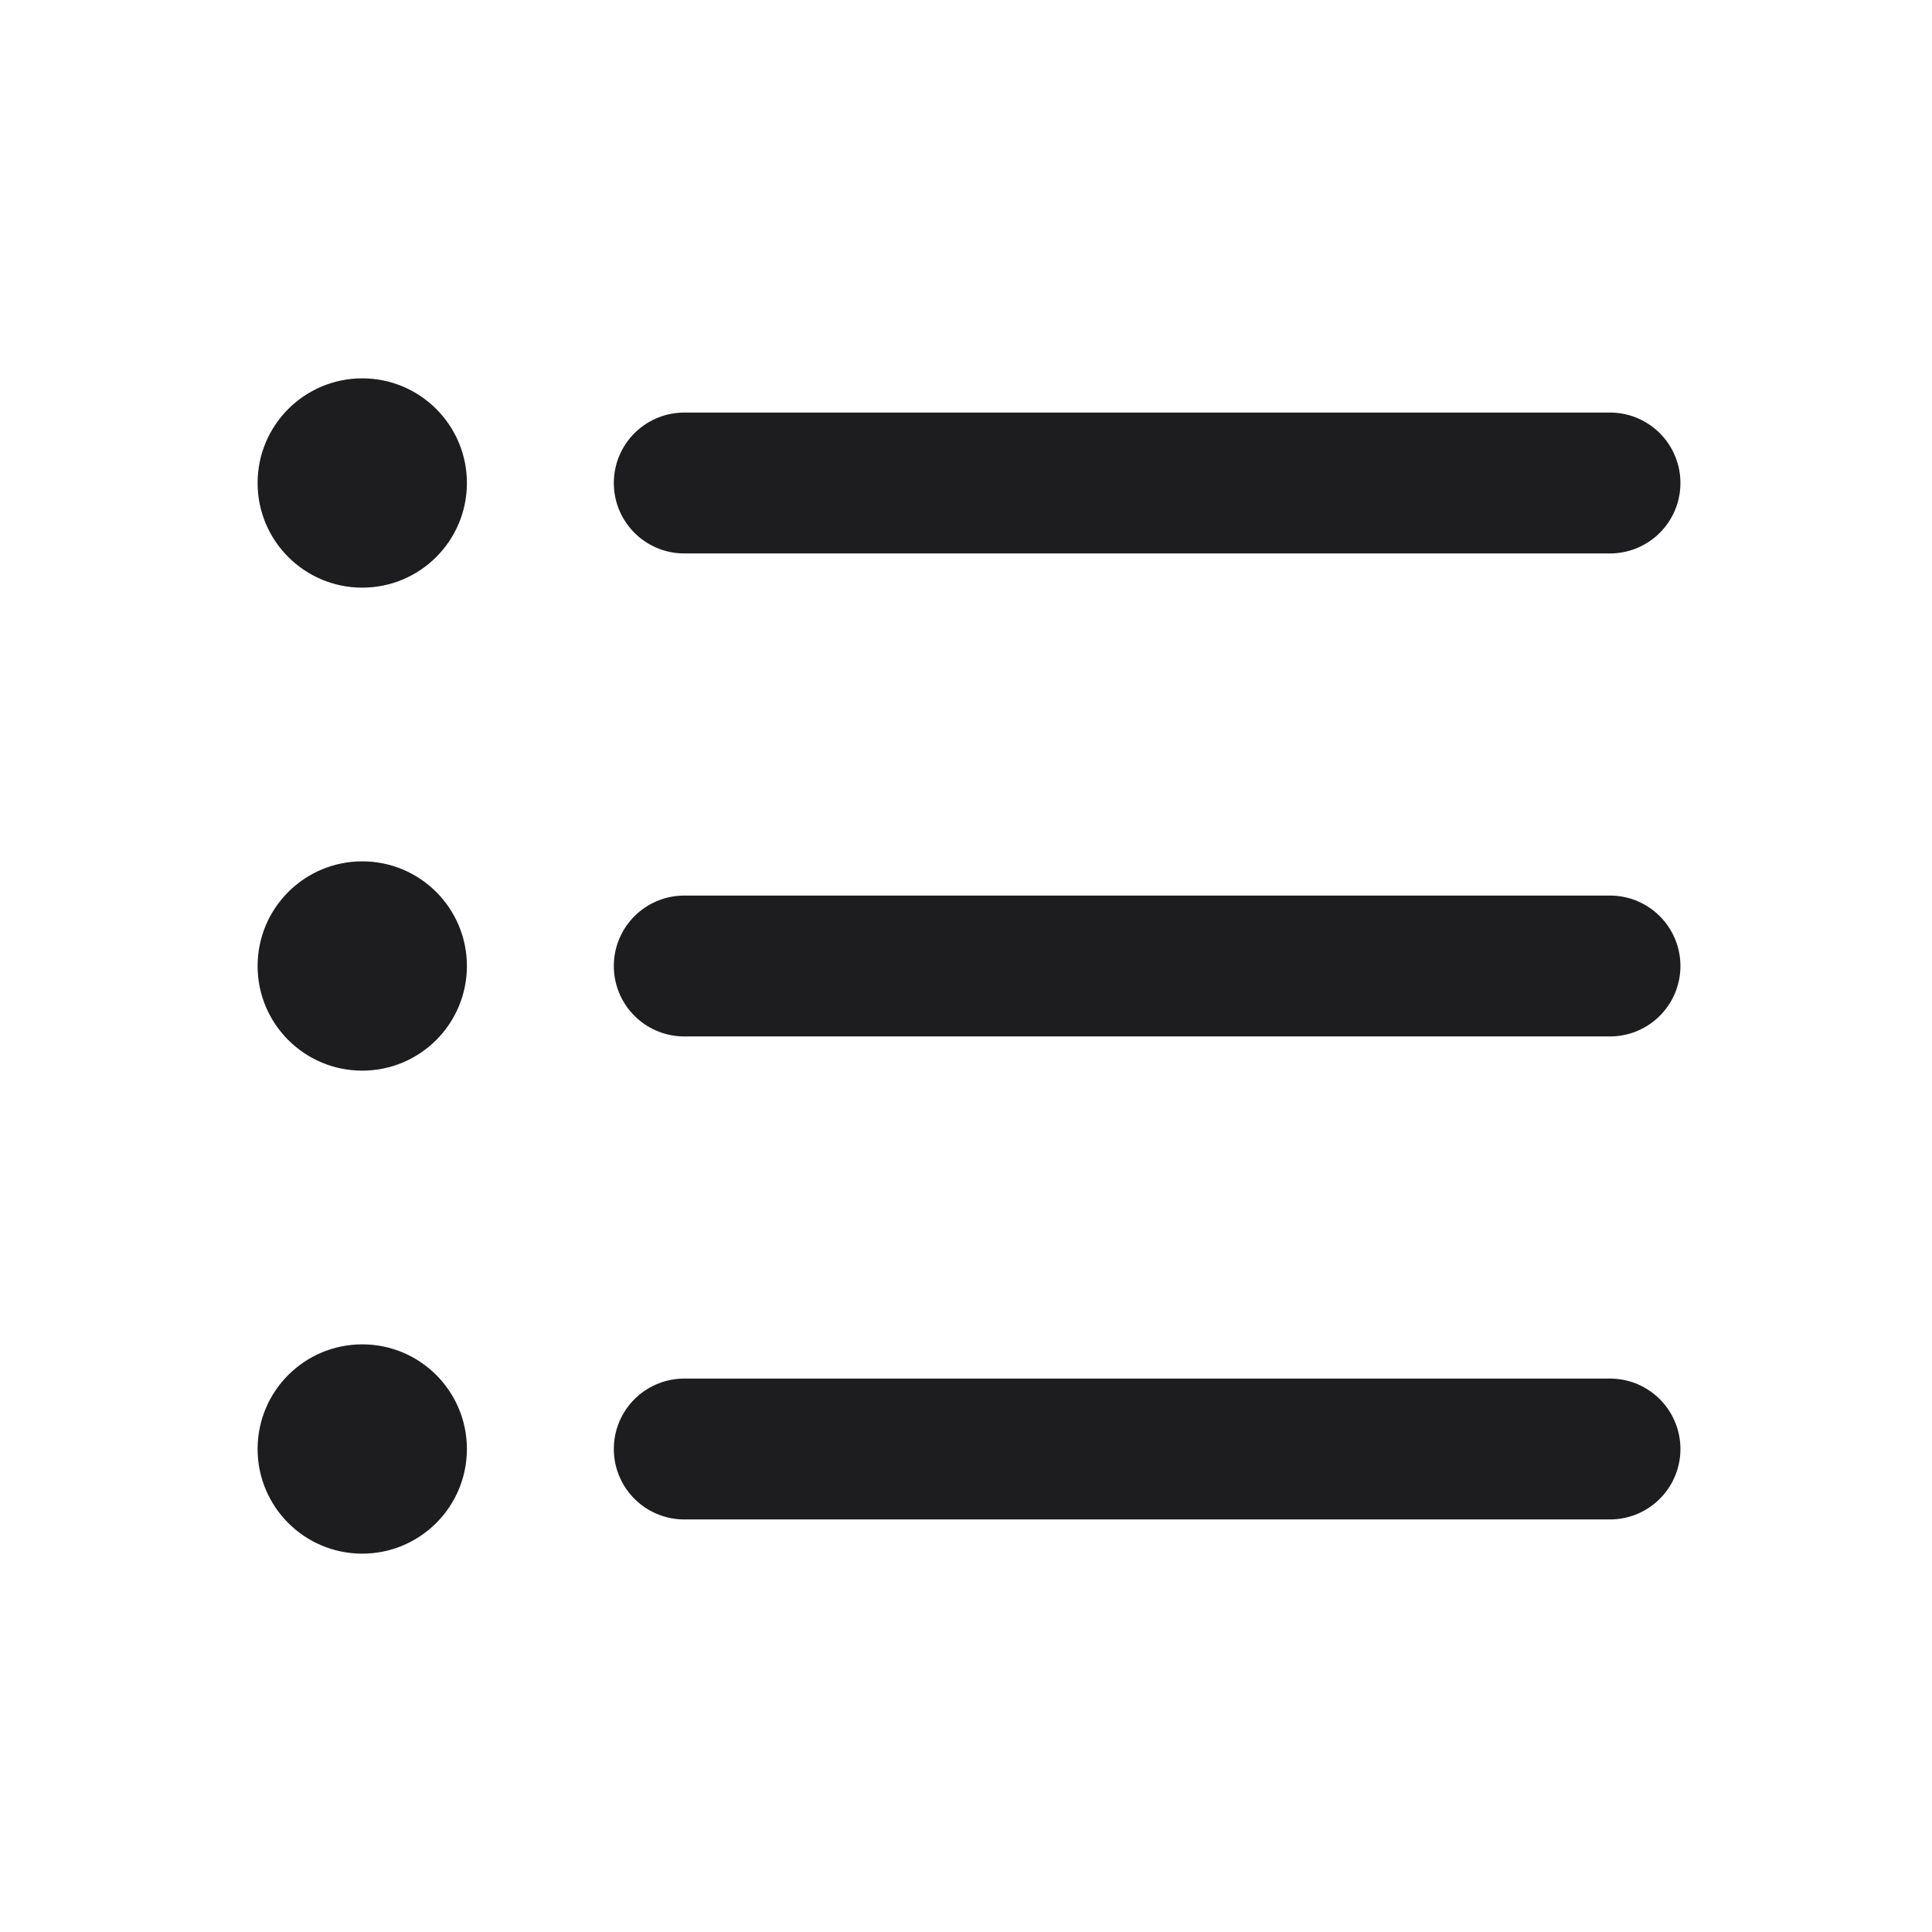
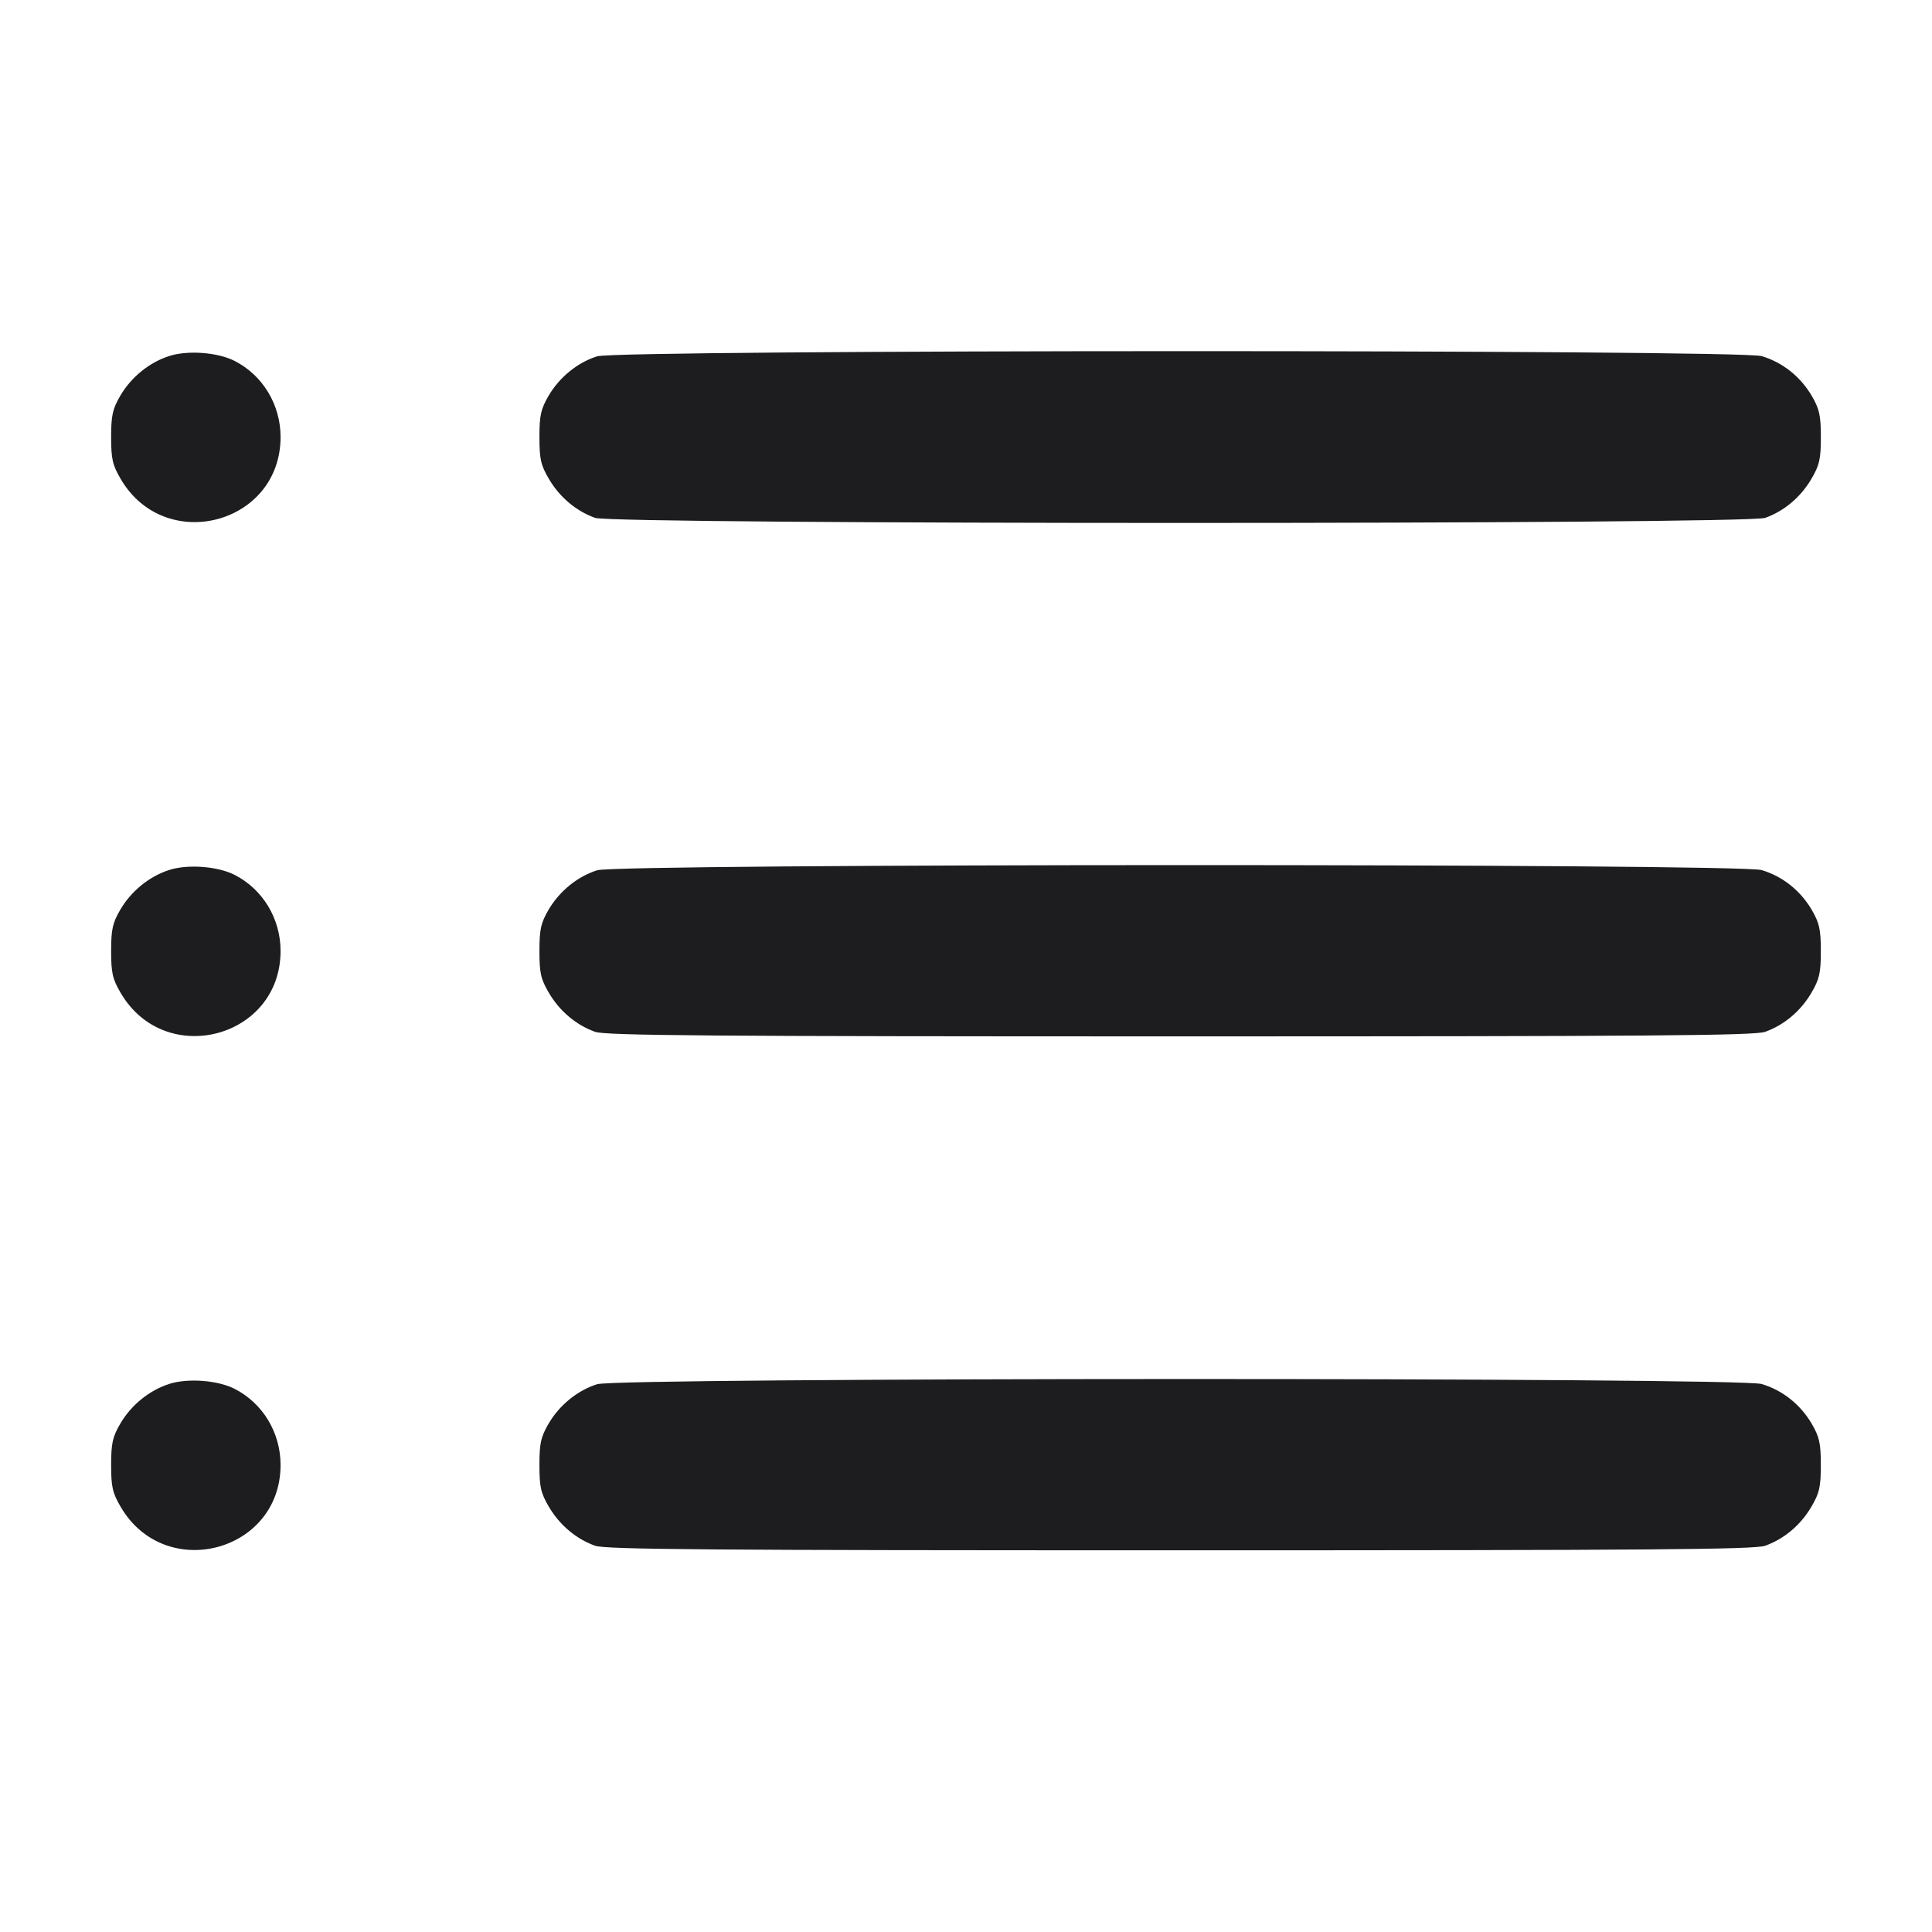
- <svg xmlns="http://www.w3.org/2000/svg" width="48" height="48" viewBox="0 0 24 24" fill="none" stroke="#1d1d1f" stroke-width="1.75" stroke-linecap="round" stroke-linejoin="round">
-   <circle cx="4.5" cy="6" r="1.3" fill="#1d1d1f" stroke="none" />
-   <circle cx="4.5" cy="12" r="1.3" fill="#1d1d1f" stroke="none" />
-   <circle cx="4.5" cy="18" r="1.3" fill="#1d1d1f" stroke="none" />
-   <path d="M8.5 6H20M8.5 12H20M8.5 18H20" />
+ <svg xmlns="http://www.w3.org/2000/svg" width="48" height="48" viewBox="1416.737 628.187 66.216 66.216" fill="#1d1d1f">
+   <path d="M1422.528,640.392c-0.678,0.22 -1.292,0.719 -1.665,1.353c-0.267,0.458 -0.317,0.675 -0.317,1.421c0,0.754 0.047,0.96 0.332,1.444c1.521,2.589 5.475,1.544 5.475,-1.444c0,-1.107 -0.605,-2.111 -1.571,-2.607c-0.581,-0.299 -1.621,-0.376 -2.255,-0.167M1437.207,640.398c-0.672,0.211 -1.289,0.71 -1.665,1.348c-0.267,0.458 -0.317,0.675 -0.317,1.421c0,0.752 0.047,0.963 0.326,1.436c0.367,0.625 0.934,1.101 1.582,1.333c0.655,0.232 39.448,0.232 40.103,0c0.649,-0.232 1.215,-0.708 1.582,-1.333c0.279,-0.473 0.326,-0.684 0.326,-1.436c0,-0.746 -0.05,-0.963 -0.317,-1.421c-0.388,-0.655 -0.995,-1.139 -1.709,-1.353c-0.769,-0.232 -39.172,-0.226 -39.912,0.006M1422.528,658.007c-0.678,0.22 -1.292,0.719 -1.665,1.353c-0.267,0.458 -0.317,0.675 -0.317,1.421c0,0.754 0.047,0.96 0.332,1.444c1.521,2.589 5.475,1.544 5.475,-1.444c0,-1.107 -0.605,-2.111 -1.571,-2.607c-0.581,-0.299 -1.621,-0.376 -2.255,-0.167M1437.207,658.013c-0.672,0.211 -1.289,0.71 -1.665,1.348c-0.267,0.458 -0.317,0.675 -0.317,1.421c0,0.752 0.047,0.963 0.326,1.436c0.367,0.625 0.934,1.101 1.582,1.333c0.361,0.129 3.966,0.156 20.051,0.156c16.085,0 19.69,-0.026 20.051,-0.156c0.649,-0.232 1.215,-0.708 1.582,-1.333c0.279,-0.473 0.326,-0.684 0.326,-1.436c0,-0.746 -0.05,-0.963 -0.317,-1.421c-0.388,-0.655 -0.995,-1.139 -1.709,-1.353c-0.769,-0.232 -39.172,-0.226 -39.912,0.006M1422.528,675.622c-0.678,0.22 -1.292,0.719 -1.665,1.353c-0.267,0.458 -0.317,0.675 -0.317,1.421c0,0.754 0.047,0.96 0.332,1.444c1.521,2.589 5.475,1.544 5.475,-1.444c0,-1.107 -0.605,-2.111 -1.571,-2.607c-0.581,-0.299 -1.621,-0.376 -2.255,-0.167M1437.207,675.627c-0.672,0.211 -1.289,0.71 -1.665,1.348c-0.267,0.458 -0.317,0.675 -0.317,1.421c0,0.752 0.047,0.963 0.326,1.436c0.367,0.625 0.934,1.101 1.582,1.333c0.361,0.129 3.966,0.156 20.051,0.156c16.085,0 19.69,-0.026 20.051,-0.156c0.649,-0.232 1.215,-0.708 1.582,-1.333c0.279,-0.473 0.326,-0.684 0.326,-1.436c0,-0.746 -0.05,-0.963 -0.317,-1.421c-0.388,-0.655 -0.995,-1.139 -1.709,-1.353c-0.769,-0.232 -39.172,-0.226 -39.912,0.006" />
</svg>
